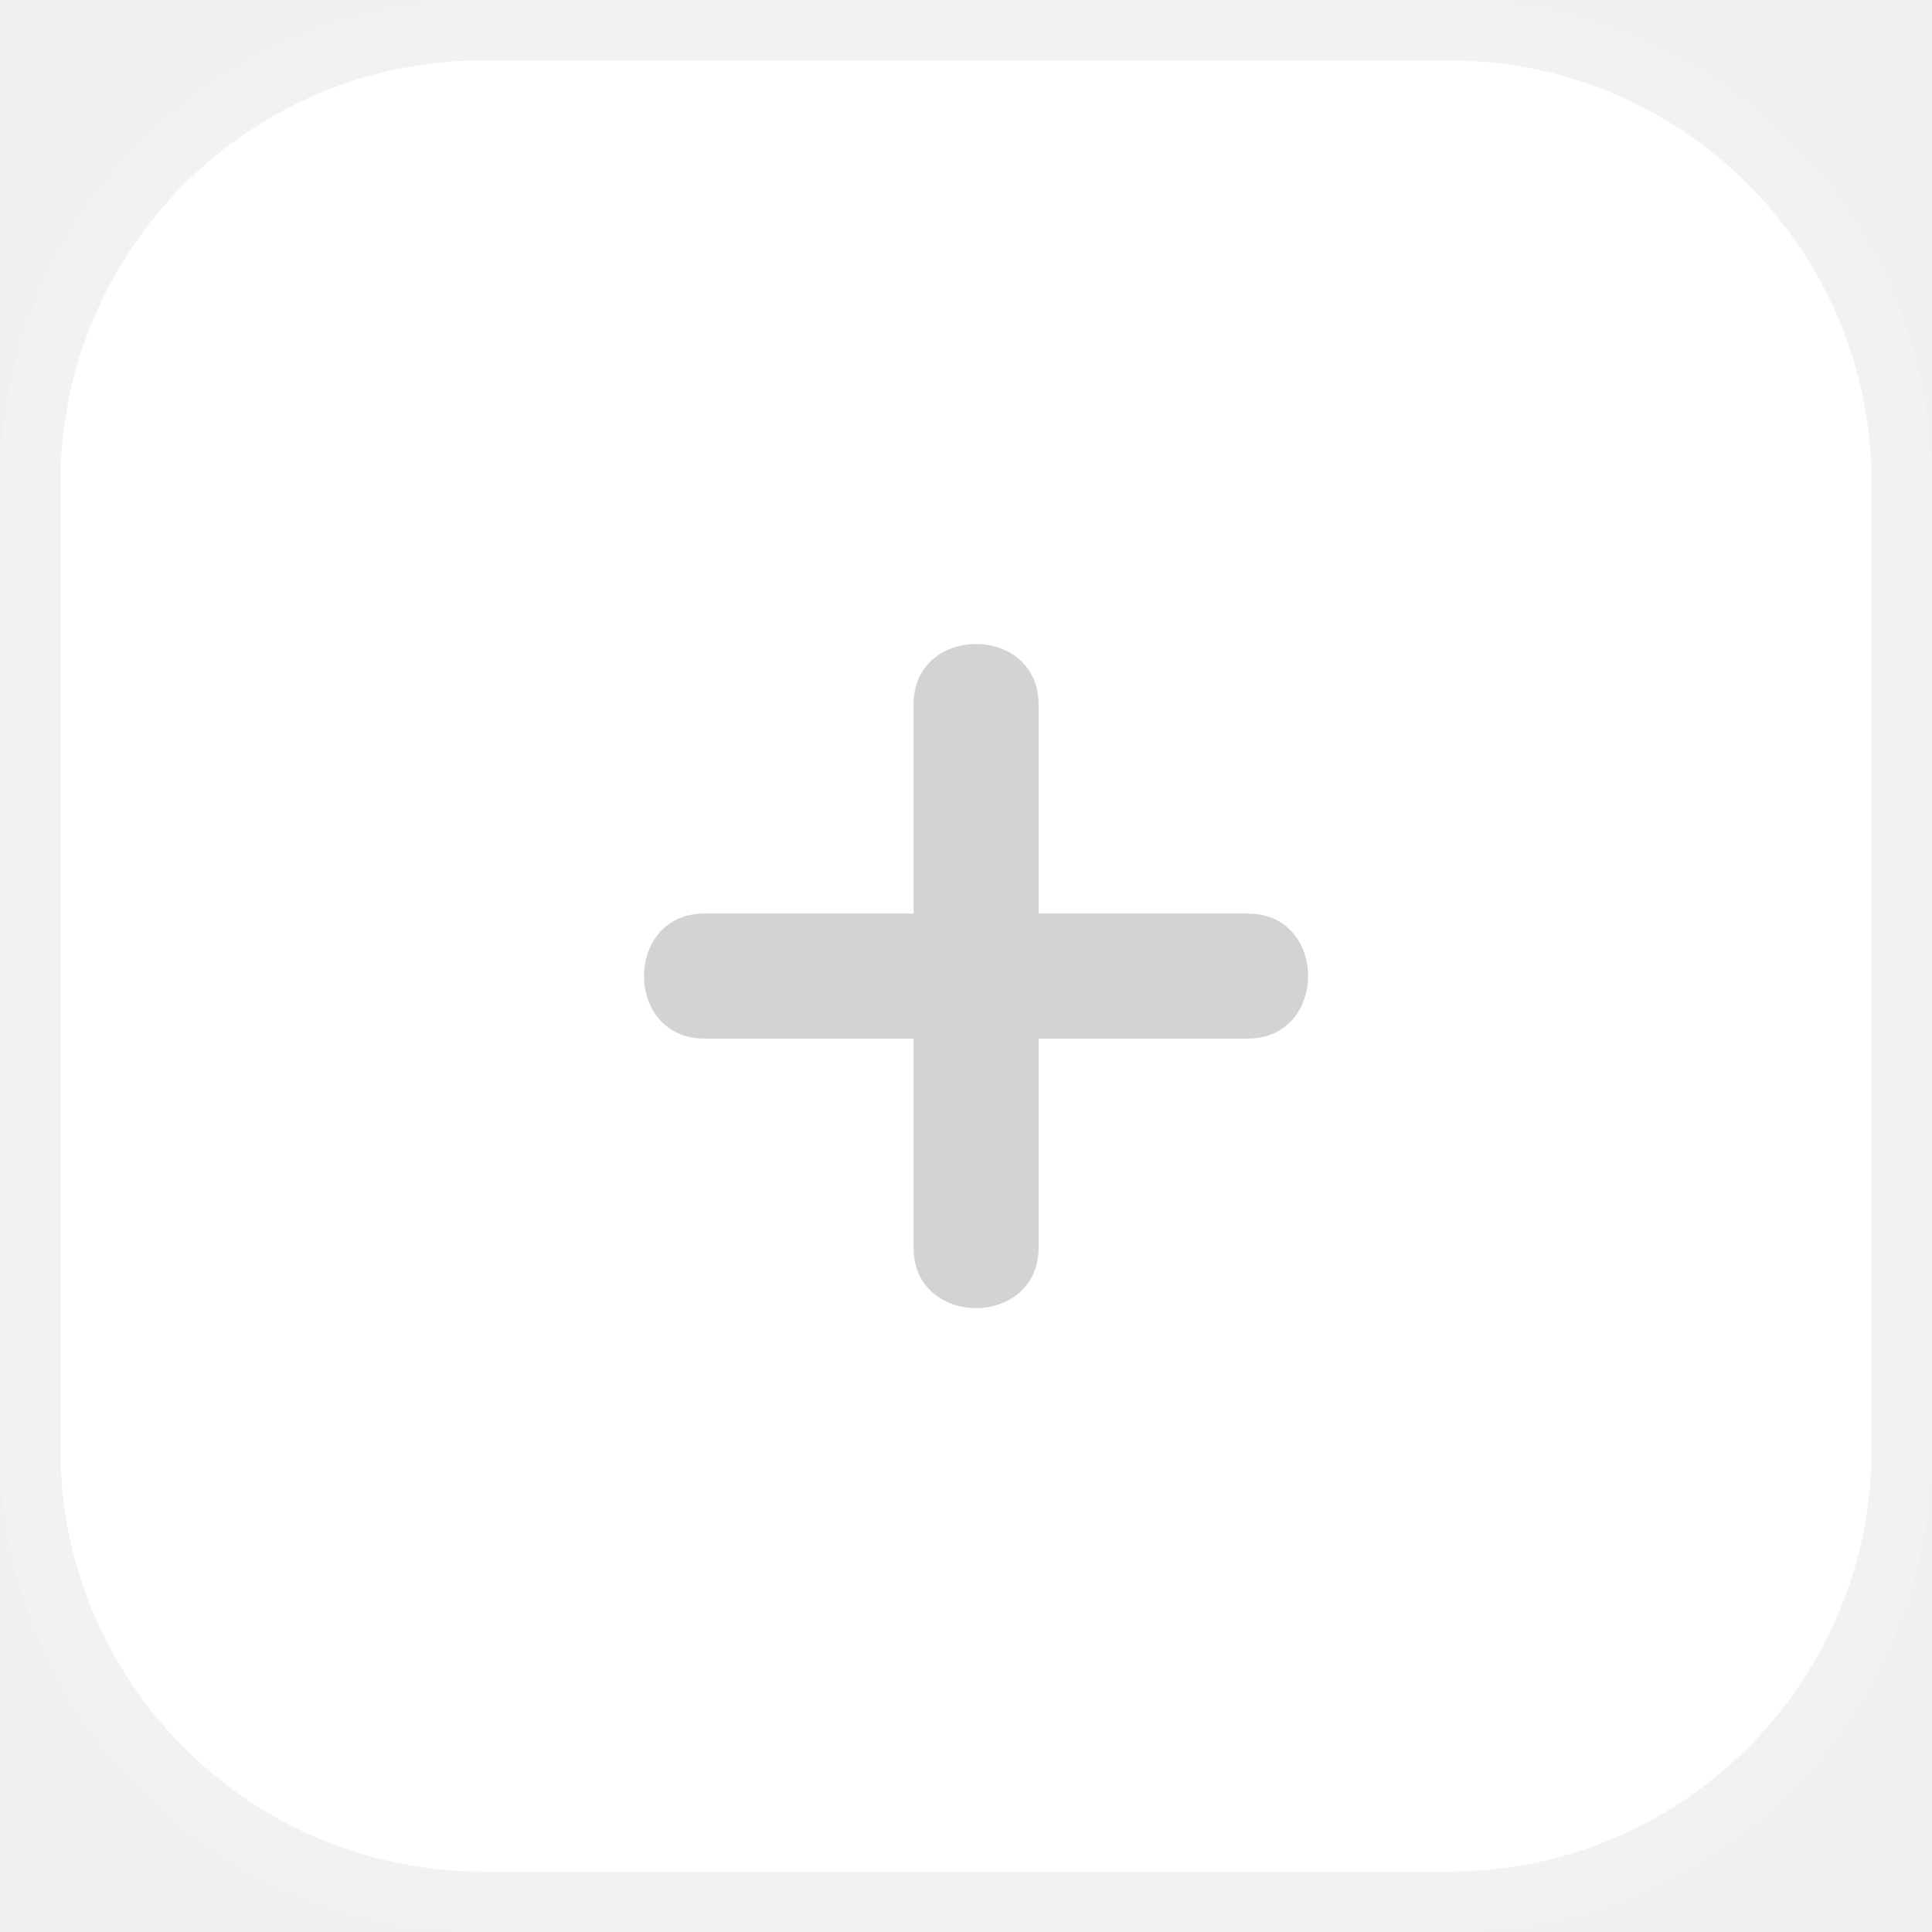
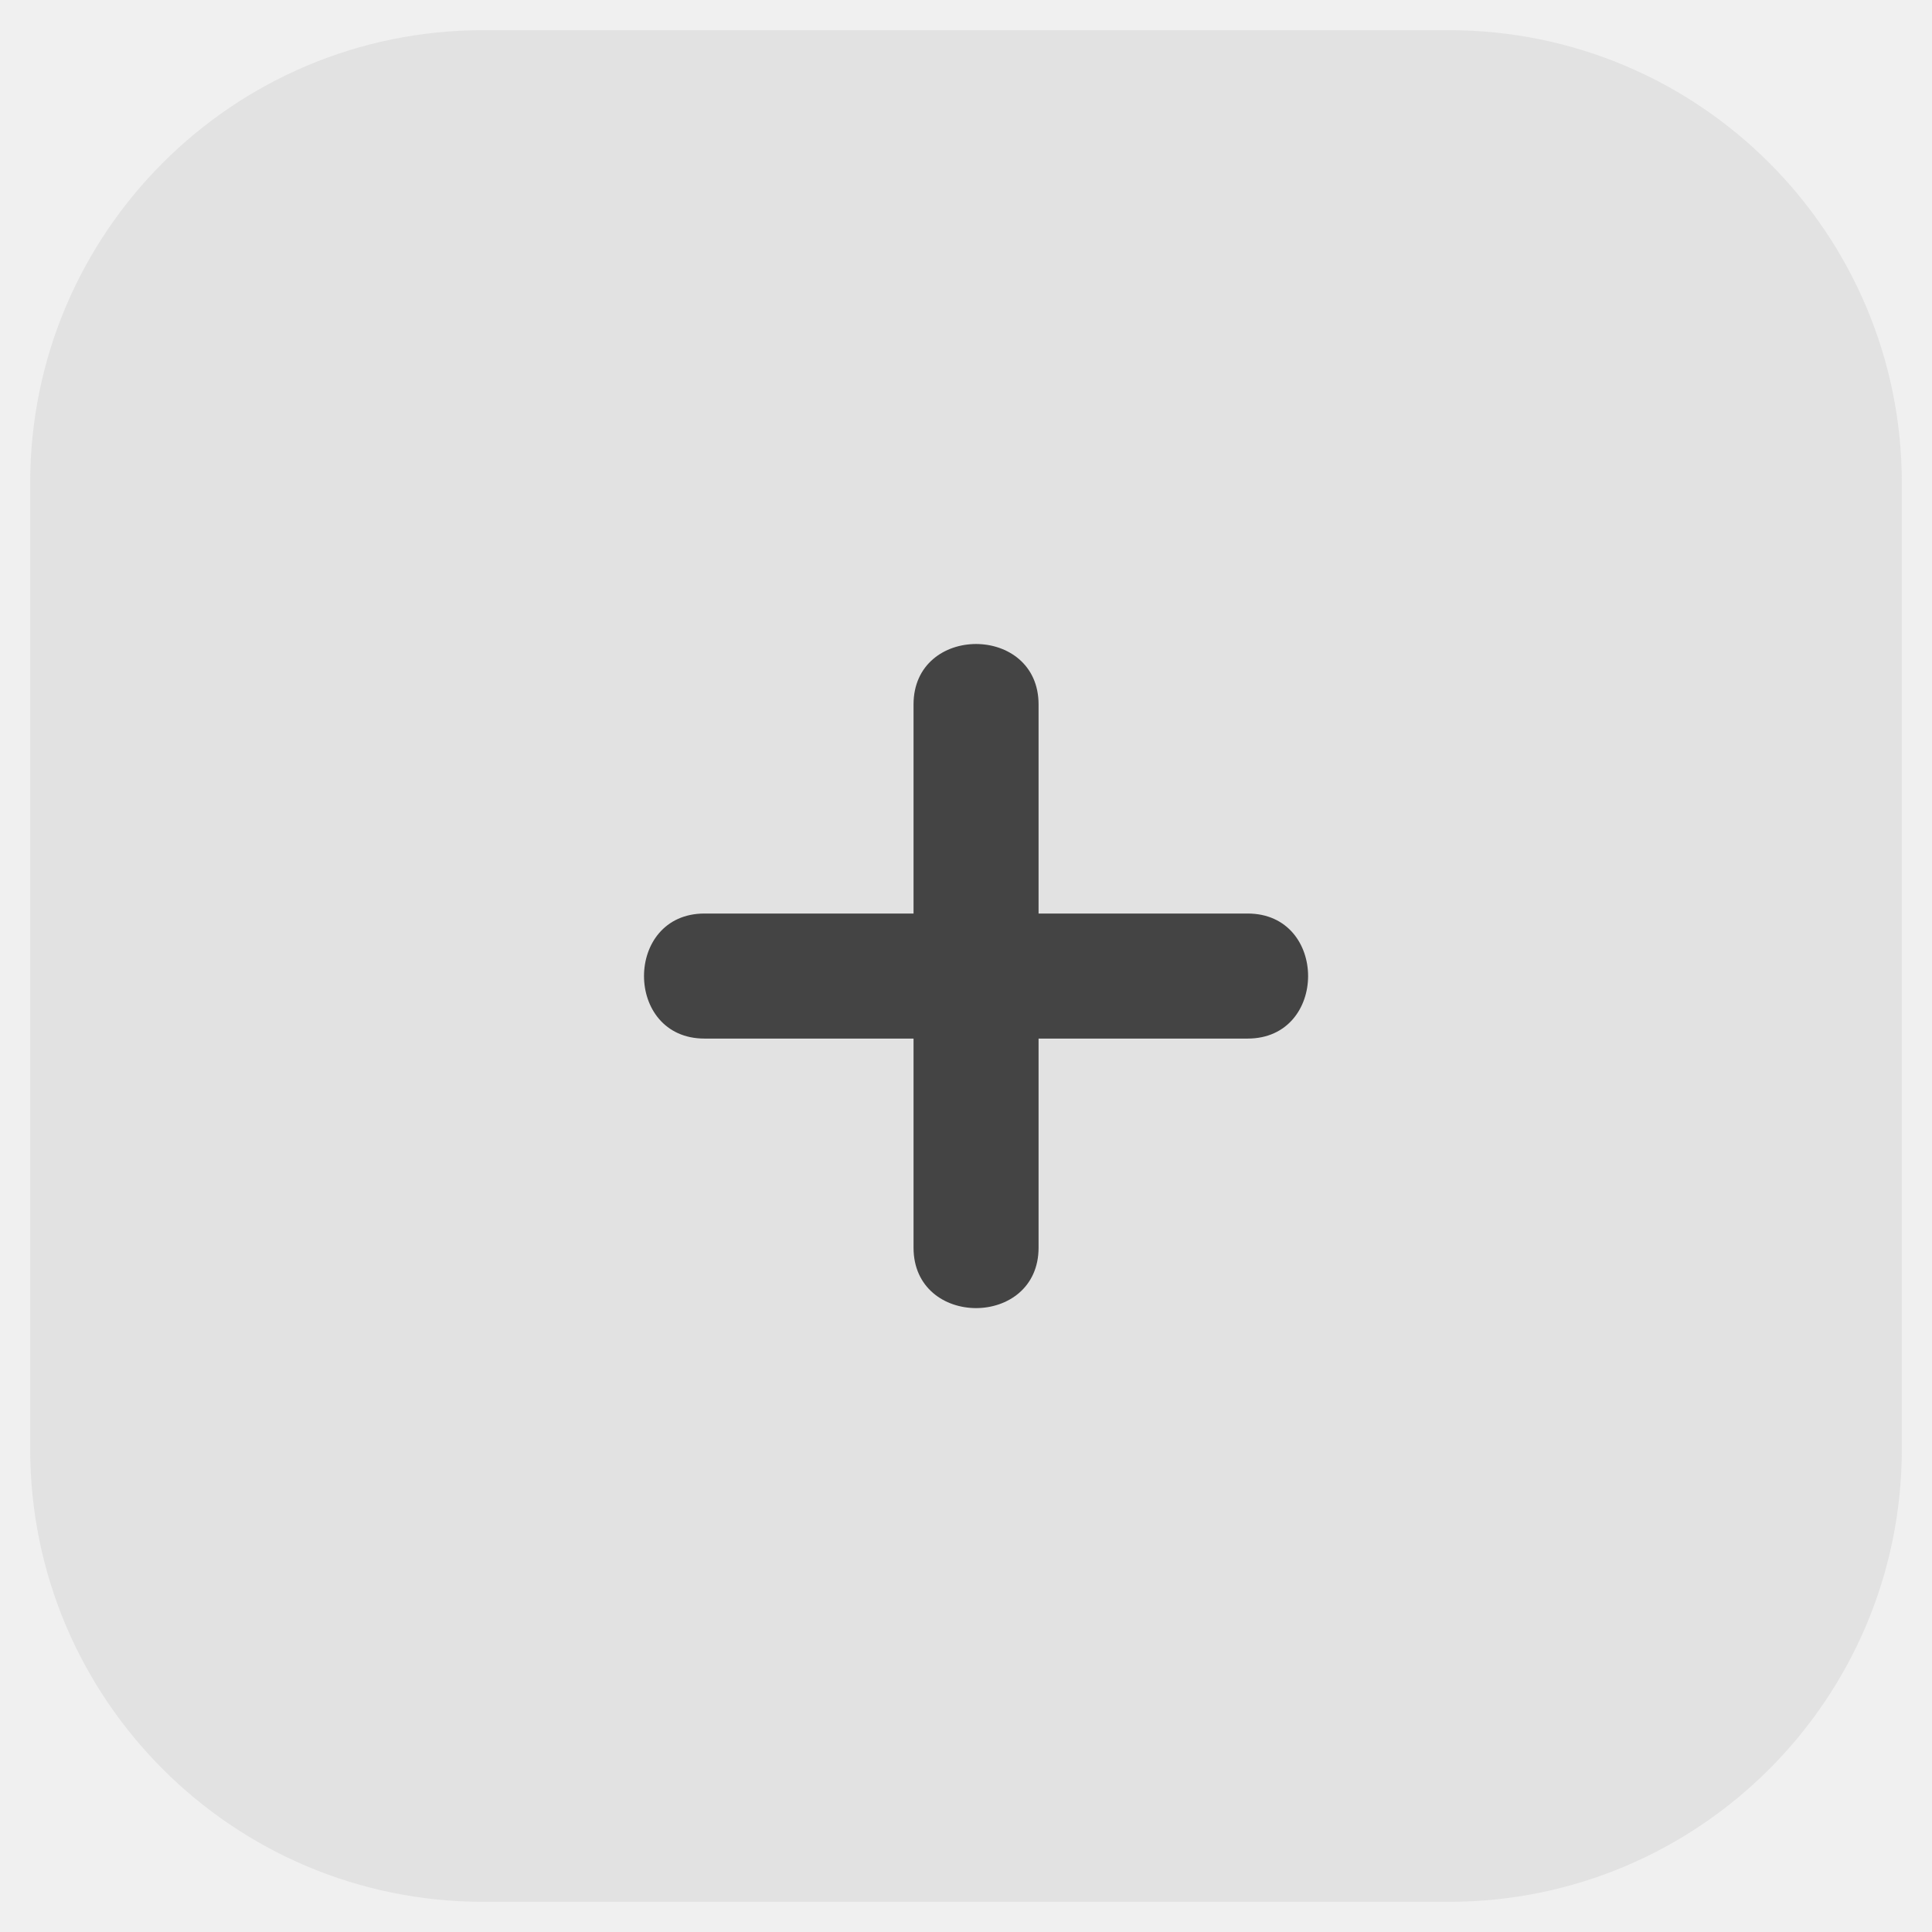
<svg xmlns="http://www.w3.org/2000/svg" width="32" height="32" viewBox="0 0 32 32" fill="none">
-   <rect x="0.5" y="0.5" width="31" height="31" rx="7.5" fill="white" stroke="#F2F2F2" />
-   <path d="M20.665 15.131H17.202V11.668C17.202 10.333 15.131 10.333 15.131 11.668V15.131H11.668C10.333 15.131 10.333 17.202 11.668 17.202H15.131V20.665C15.131 22 17.202 22 17.202 20.665V17.202H20.665C22 17.202 22 15.131 20.665 15.131Z" fill="#D3D3D3" />
+   <rect x="0.5" y="0.5" width="31" height="31" rx="7.5" fill="#e2e2e2" stroke="#h4h4h4" />
+   <path d="M20.665 15.131H17.202V11.668C17.202 10.333 15.131 10.333 15.131 11.668V15.131H11.668C10.333 15.131 10.333 17.202 11.668 17.202H15.131V20.665C15.131 22 17.202 22 17.202 20.665V17.202H20.665C22 17.202 22 15.131 20.665 15.131Z" fill="#444444" />
</svg>
